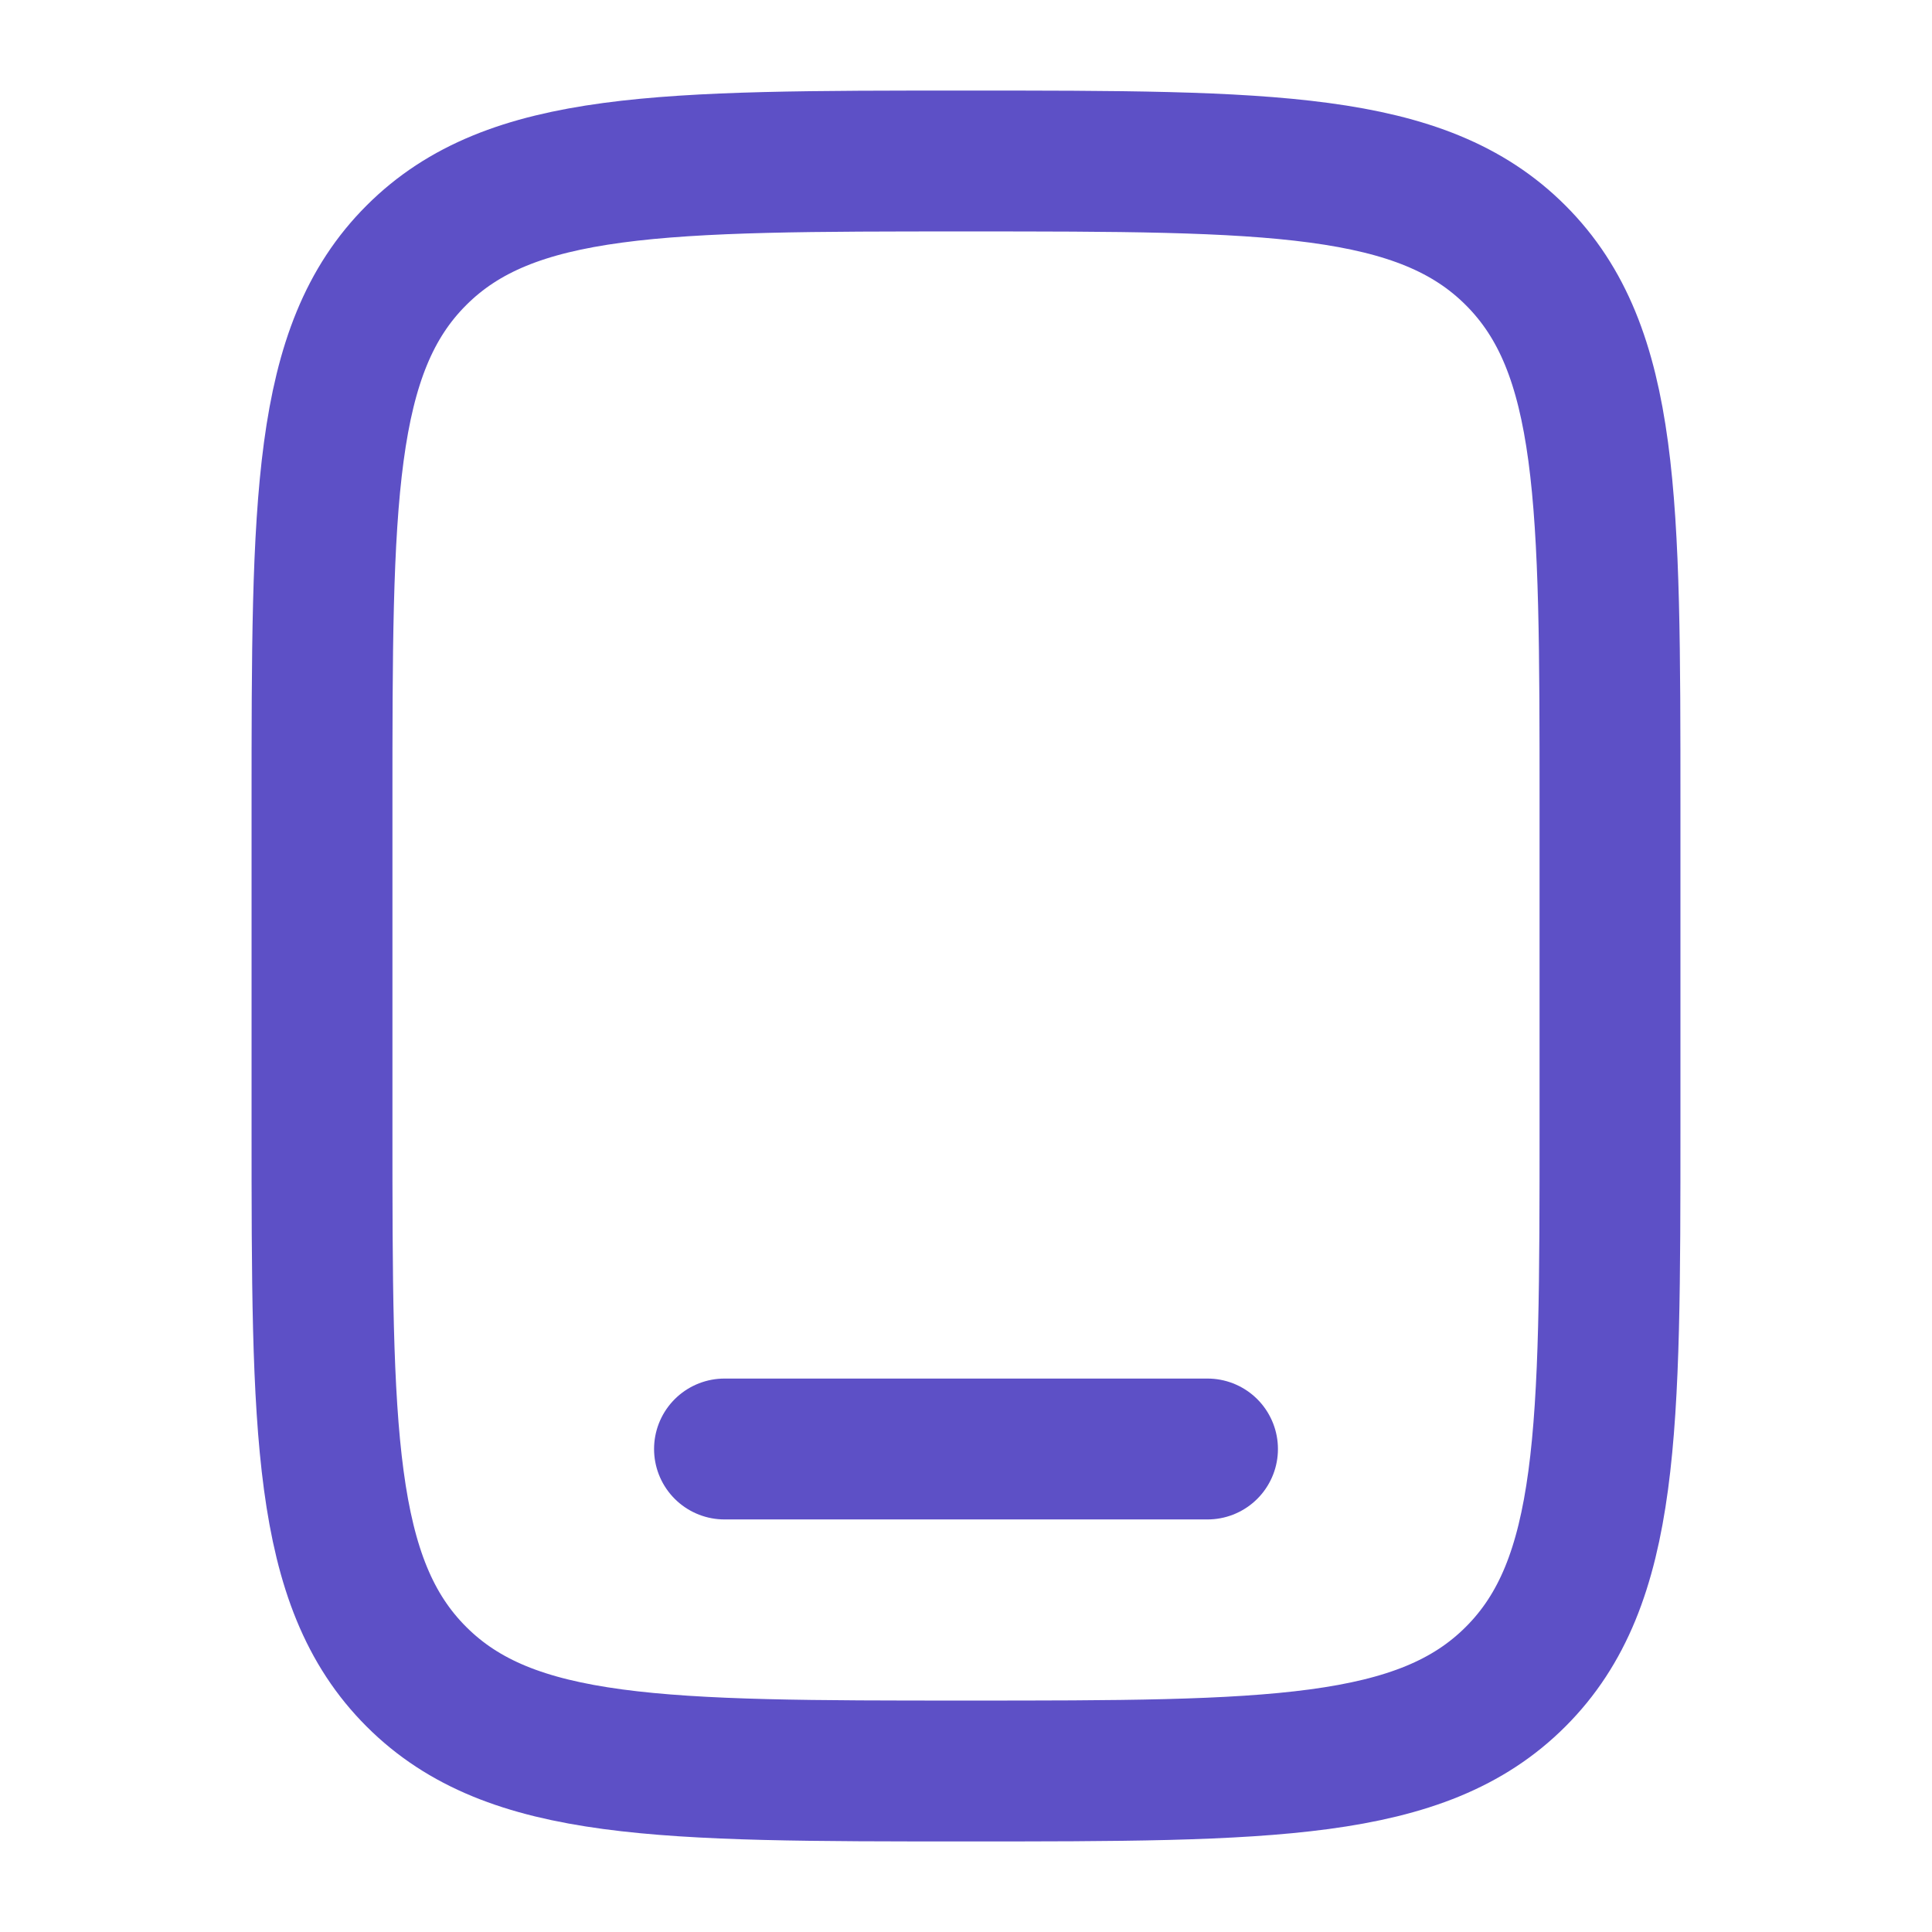
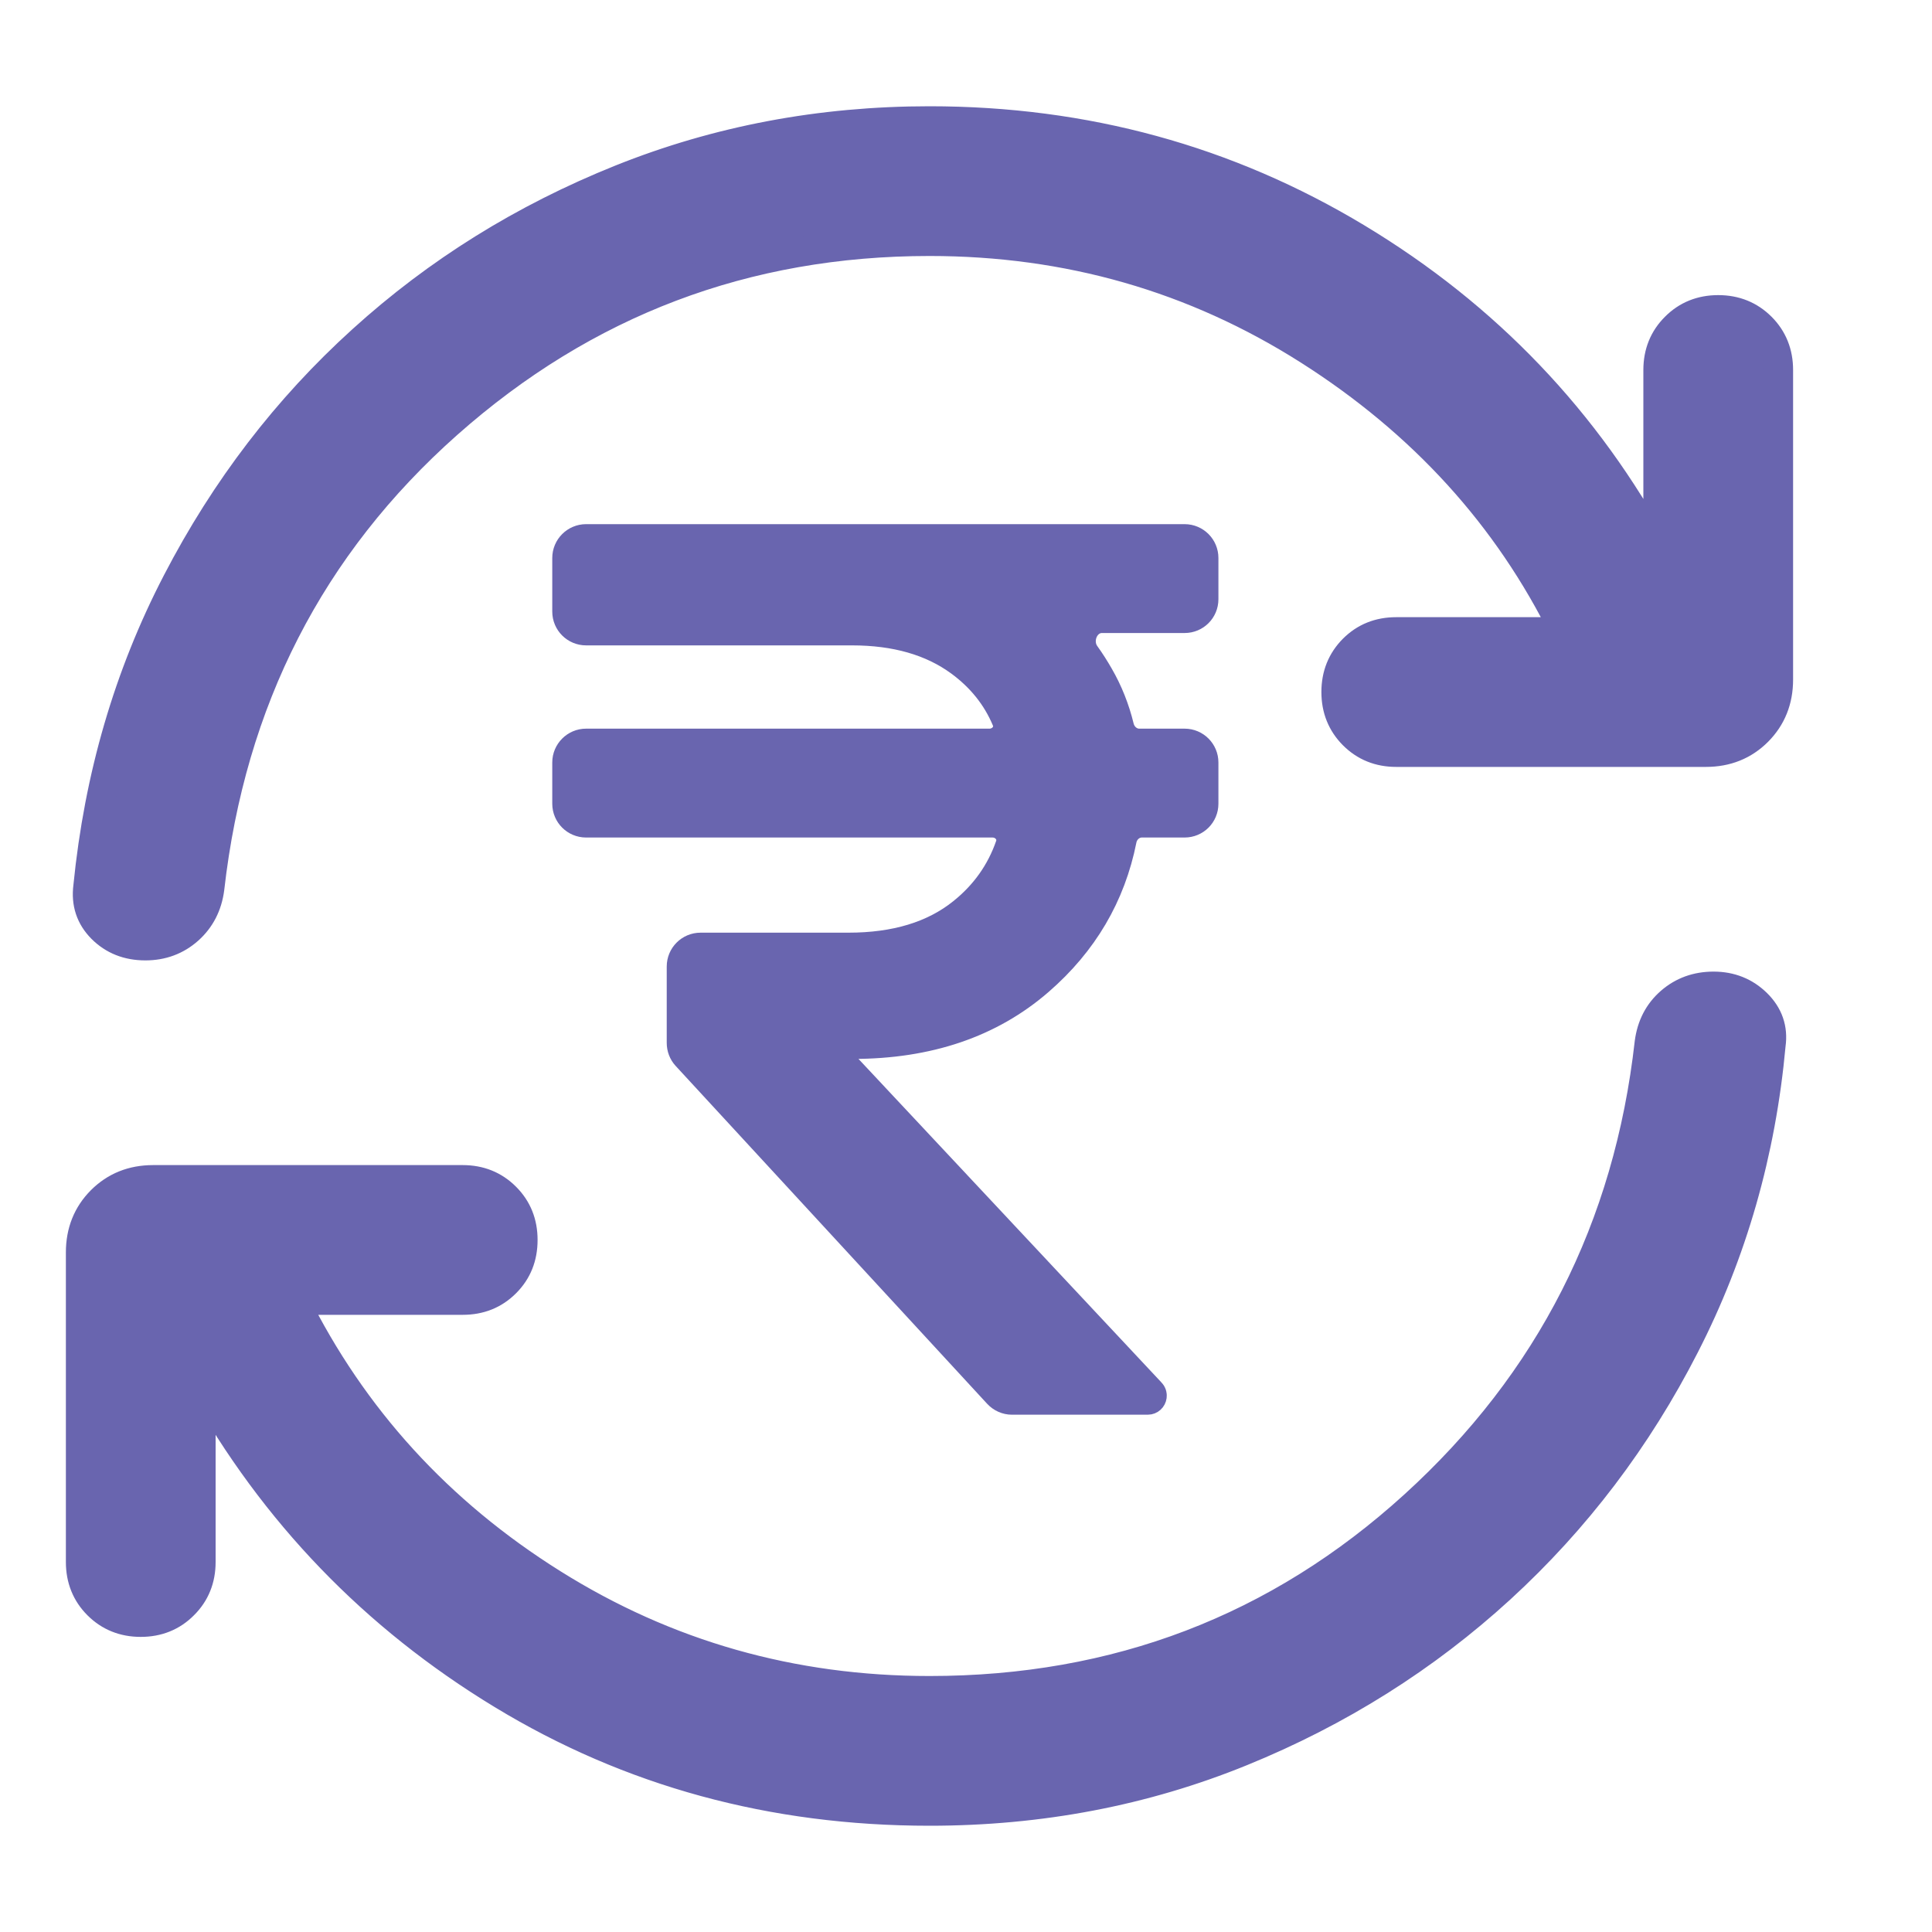
- <svg xmlns="http://www.w3.org/2000/svg" width="24" height="24" viewBox="0 0 24 24" fill="none">
-   <path d="M4 10C4 6.229 4 4.343 5.172 3.172C6.343 2 8.229 2 12 2C15.771 2 17.657 2 18.828 3.172C20 4.343 20 6.229 20 10V14C20 17.771 20 19.657 18.828 20.828C17.657 22 15.771 22 12 22C8.229 22 6.343 22 5.172 20.828C4 19.657 4 17.771 4 14V10Z" stroke="#5D50C6" stroke-width="1.75" />
-   <path d="M15 18H9" stroke="#5D50C6" stroke-width="1.75" stroke-linecap="round" />
+ <svg xmlns="http://www.w3.org/2000/svg" width="20" height="20" viewBox="0 0 20 20" fill="none">
+   <path d="M11.882 14.495H10.476C10.42 14.495 10.367 14.471 10.329 14.43L7.104 10.932C7.07 10.895 7.052 10.846 7.052 10.796V10.005C7.052 9.895 7.141 9.805 7.252 9.805H8.782C9.271 9.805 9.663 9.686 9.961 9.447C10.195 9.26 10.359 9.028 10.454 8.754C10.495 8.635 10.4 8.52 10.274 8.52H6.067C5.957 8.52 5.867 8.431 5.867 8.32V7.893C5.867 7.783 5.957 7.693 6.067 7.693H10.242C10.371 7.693 10.467 7.572 10.417 7.453C10.316 7.212 10.155 7.012 9.934 6.85C9.644 6.638 9.273 6.531 8.821 6.531H6.067C5.957 6.531 5.867 6.442 5.867 6.331V5.776C5.867 5.666 5.957 5.576 6.067 5.576H12.263C12.374 5.576 12.463 5.666 12.463 5.776V6.203C12.463 6.314 12.374 6.403 12.263 6.403H11.408C11.228 6.403 11.132 6.629 11.237 6.775C11.288 6.846 11.335 6.92 11.378 6.995C11.474 7.161 11.544 7.338 11.59 7.527C11.614 7.622 11.696 7.693 11.794 7.693H12.263C12.374 7.693 12.463 7.783 12.463 7.893V8.32C12.463 8.431 12.374 8.52 12.263 8.52H11.82C11.721 8.52 11.637 8.594 11.617 8.692C11.502 9.27 11.215 9.758 10.756 10.156C10.252 10.593 9.609 10.812 8.827 10.812H8.654C8.633 10.812 8.614 10.825 8.608 10.845C8.602 10.862 8.606 10.881 8.618 10.894L11.916 14.416C11.926 14.426 11.93 14.44 11.928 14.454C11.925 14.477 11.906 14.495 11.882 14.495Z" fill="#6965AF" stroke="#6965AF" stroke-width="0.3" stroke-linejoin="round" />
+   <path d="M9.622 18.75C7.997 18.75 6.522 18.348 5.198 17.543C3.874 16.739 2.835 15.661 2.082 14.309V16.17C2.082 16.347 2.022 16.496 1.902 16.615C1.783 16.735 1.634 16.795 1.457 16.795C1.28 16.795 1.131 16.735 1.011 16.615C0.892 16.496 0.832 16.347 0.832 16.17V12.965C0.832 12.75 0.904 12.571 1.047 12.427C1.191 12.283 1.37 12.211 1.585 12.211H4.79C4.968 12.211 5.116 12.271 5.236 12.391C5.356 12.511 5.415 12.659 5.415 12.836C5.415 13.014 5.356 13.162 5.236 13.282C5.116 13.402 4.968 13.461 4.79 13.461H3.048C3.651 14.675 4.541 15.652 5.72 16.391C6.898 17.13 8.199 17.5 9.622 17.5C11.559 17.5 13.231 16.861 14.638 15.582C16.045 14.303 16.857 12.707 17.072 10.793C17.095 10.619 17.168 10.478 17.292 10.37C17.416 10.262 17.565 10.208 17.739 10.208C17.916 10.208 18.066 10.268 18.187 10.387C18.308 10.506 18.358 10.649 18.335 10.814C18.233 11.931 17.935 12.97 17.442 13.932C16.95 14.894 16.314 15.732 15.535 16.446C14.755 17.16 13.861 17.723 12.852 18.134C11.843 18.545 10.766 18.75 9.622 18.75ZM9.622 2.5C7.717 2.5 6.055 3.13 4.634 4.39C3.214 5.65 2.393 7.253 2.172 9.199C2.149 9.373 2.076 9.515 1.952 9.626C1.828 9.736 1.679 9.792 1.505 9.792C1.322 9.792 1.172 9.732 1.053 9.613C0.935 9.494 0.887 9.349 0.909 9.178C1.022 8.04 1.329 6.989 1.83 6.024C2.33 5.059 2.97 4.224 3.75 3.518C4.529 2.811 5.42 2.257 6.424 1.854C7.428 1.451 8.494 1.25 9.622 1.25C11.231 1.25 12.706 1.654 14.046 2.461C15.386 3.268 16.425 4.355 17.162 5.723V3.83C17.162 3.653 17.222 3.504 17.342 3.385C17.461 3.265 17.61 3.205 17.787 3.205C17.964 3.205 18.113 3.265 18.233 3.385C18.352 3.504 18.412 3.653 18.412 3.83V7.035C18.412 7.25 18.34 7.429 18.197 7.573C18.053 7.717 17.874 7.789 17.659 7.789H14.454C14.276 7.789 14.128 7.729 14.008 7.609C13.889 7.489 13.829 7.341 13.829 7.164C13.829 6.986 13.889 6.838 14.008 6.718C14.128 6.598 14.276 6.539 14.454 6.539H16.196C15.609 5.346 14.725 4.375 13.544 3.625C12.363 2.875 11.056 2.5 9.622 2.5Z" fill="#6965AF" stroke="#6965AF" stroke-width="0.3" stroke-linejoin="round" />
</svg>
